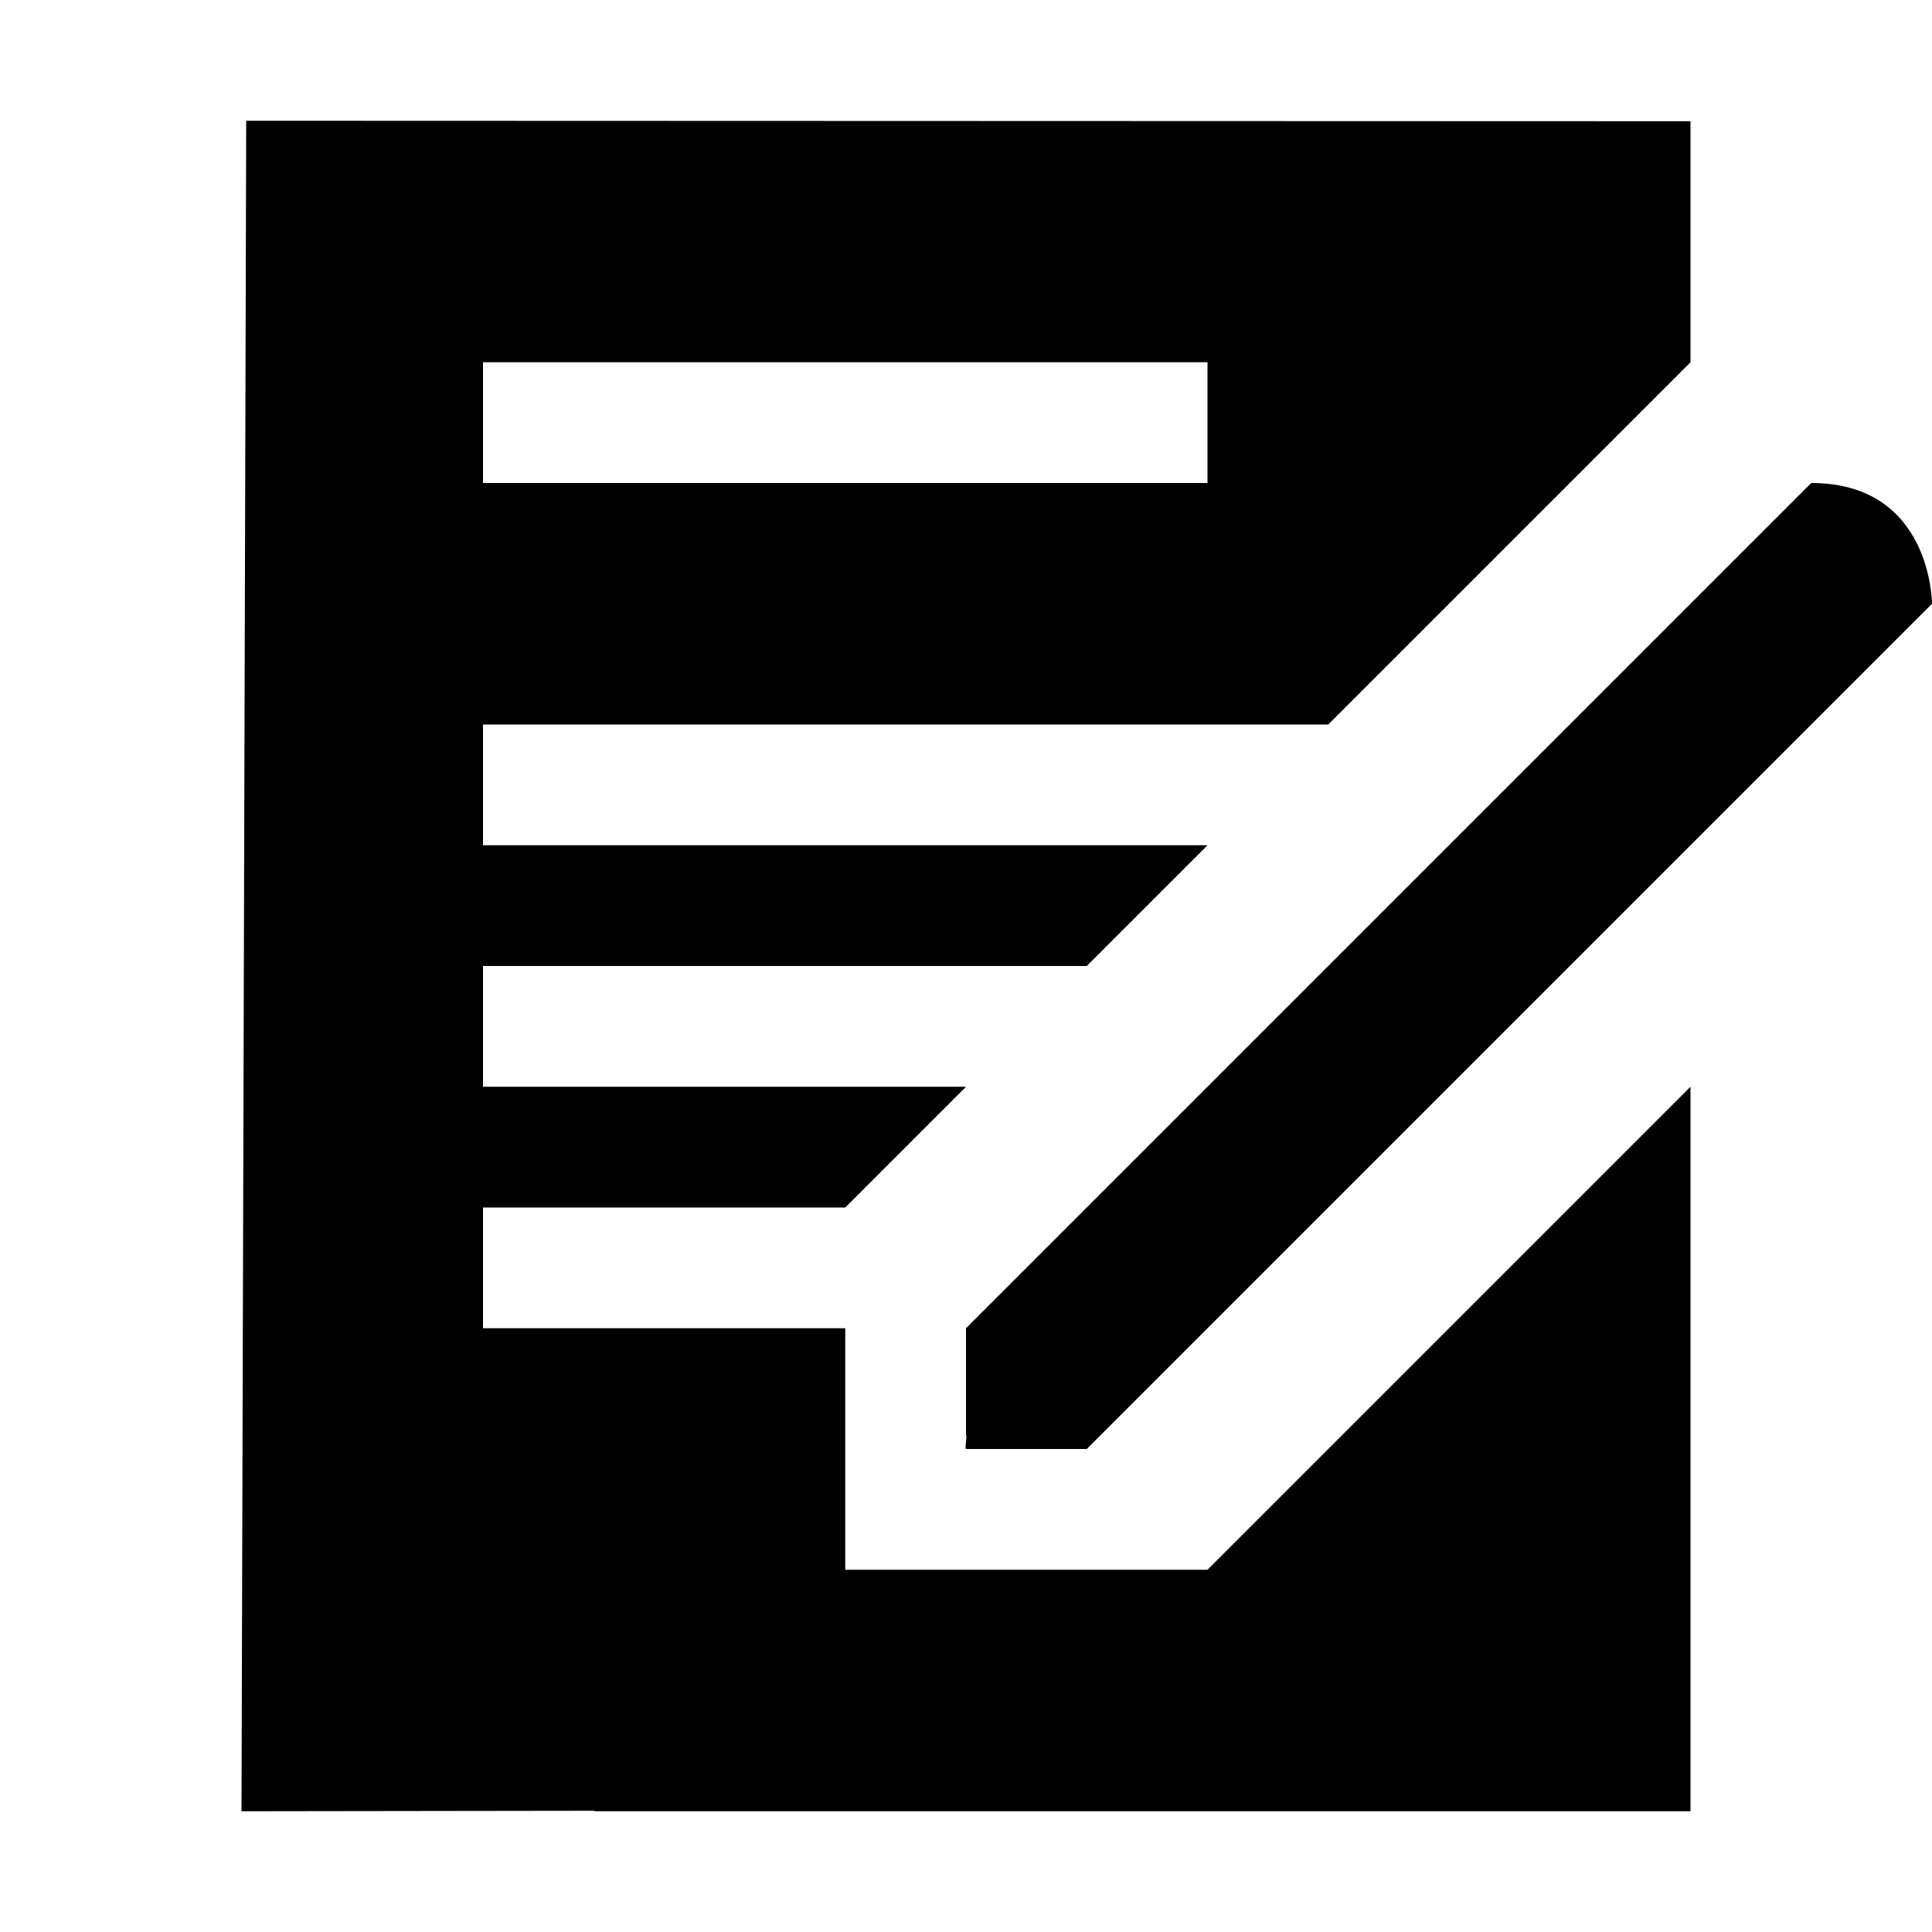
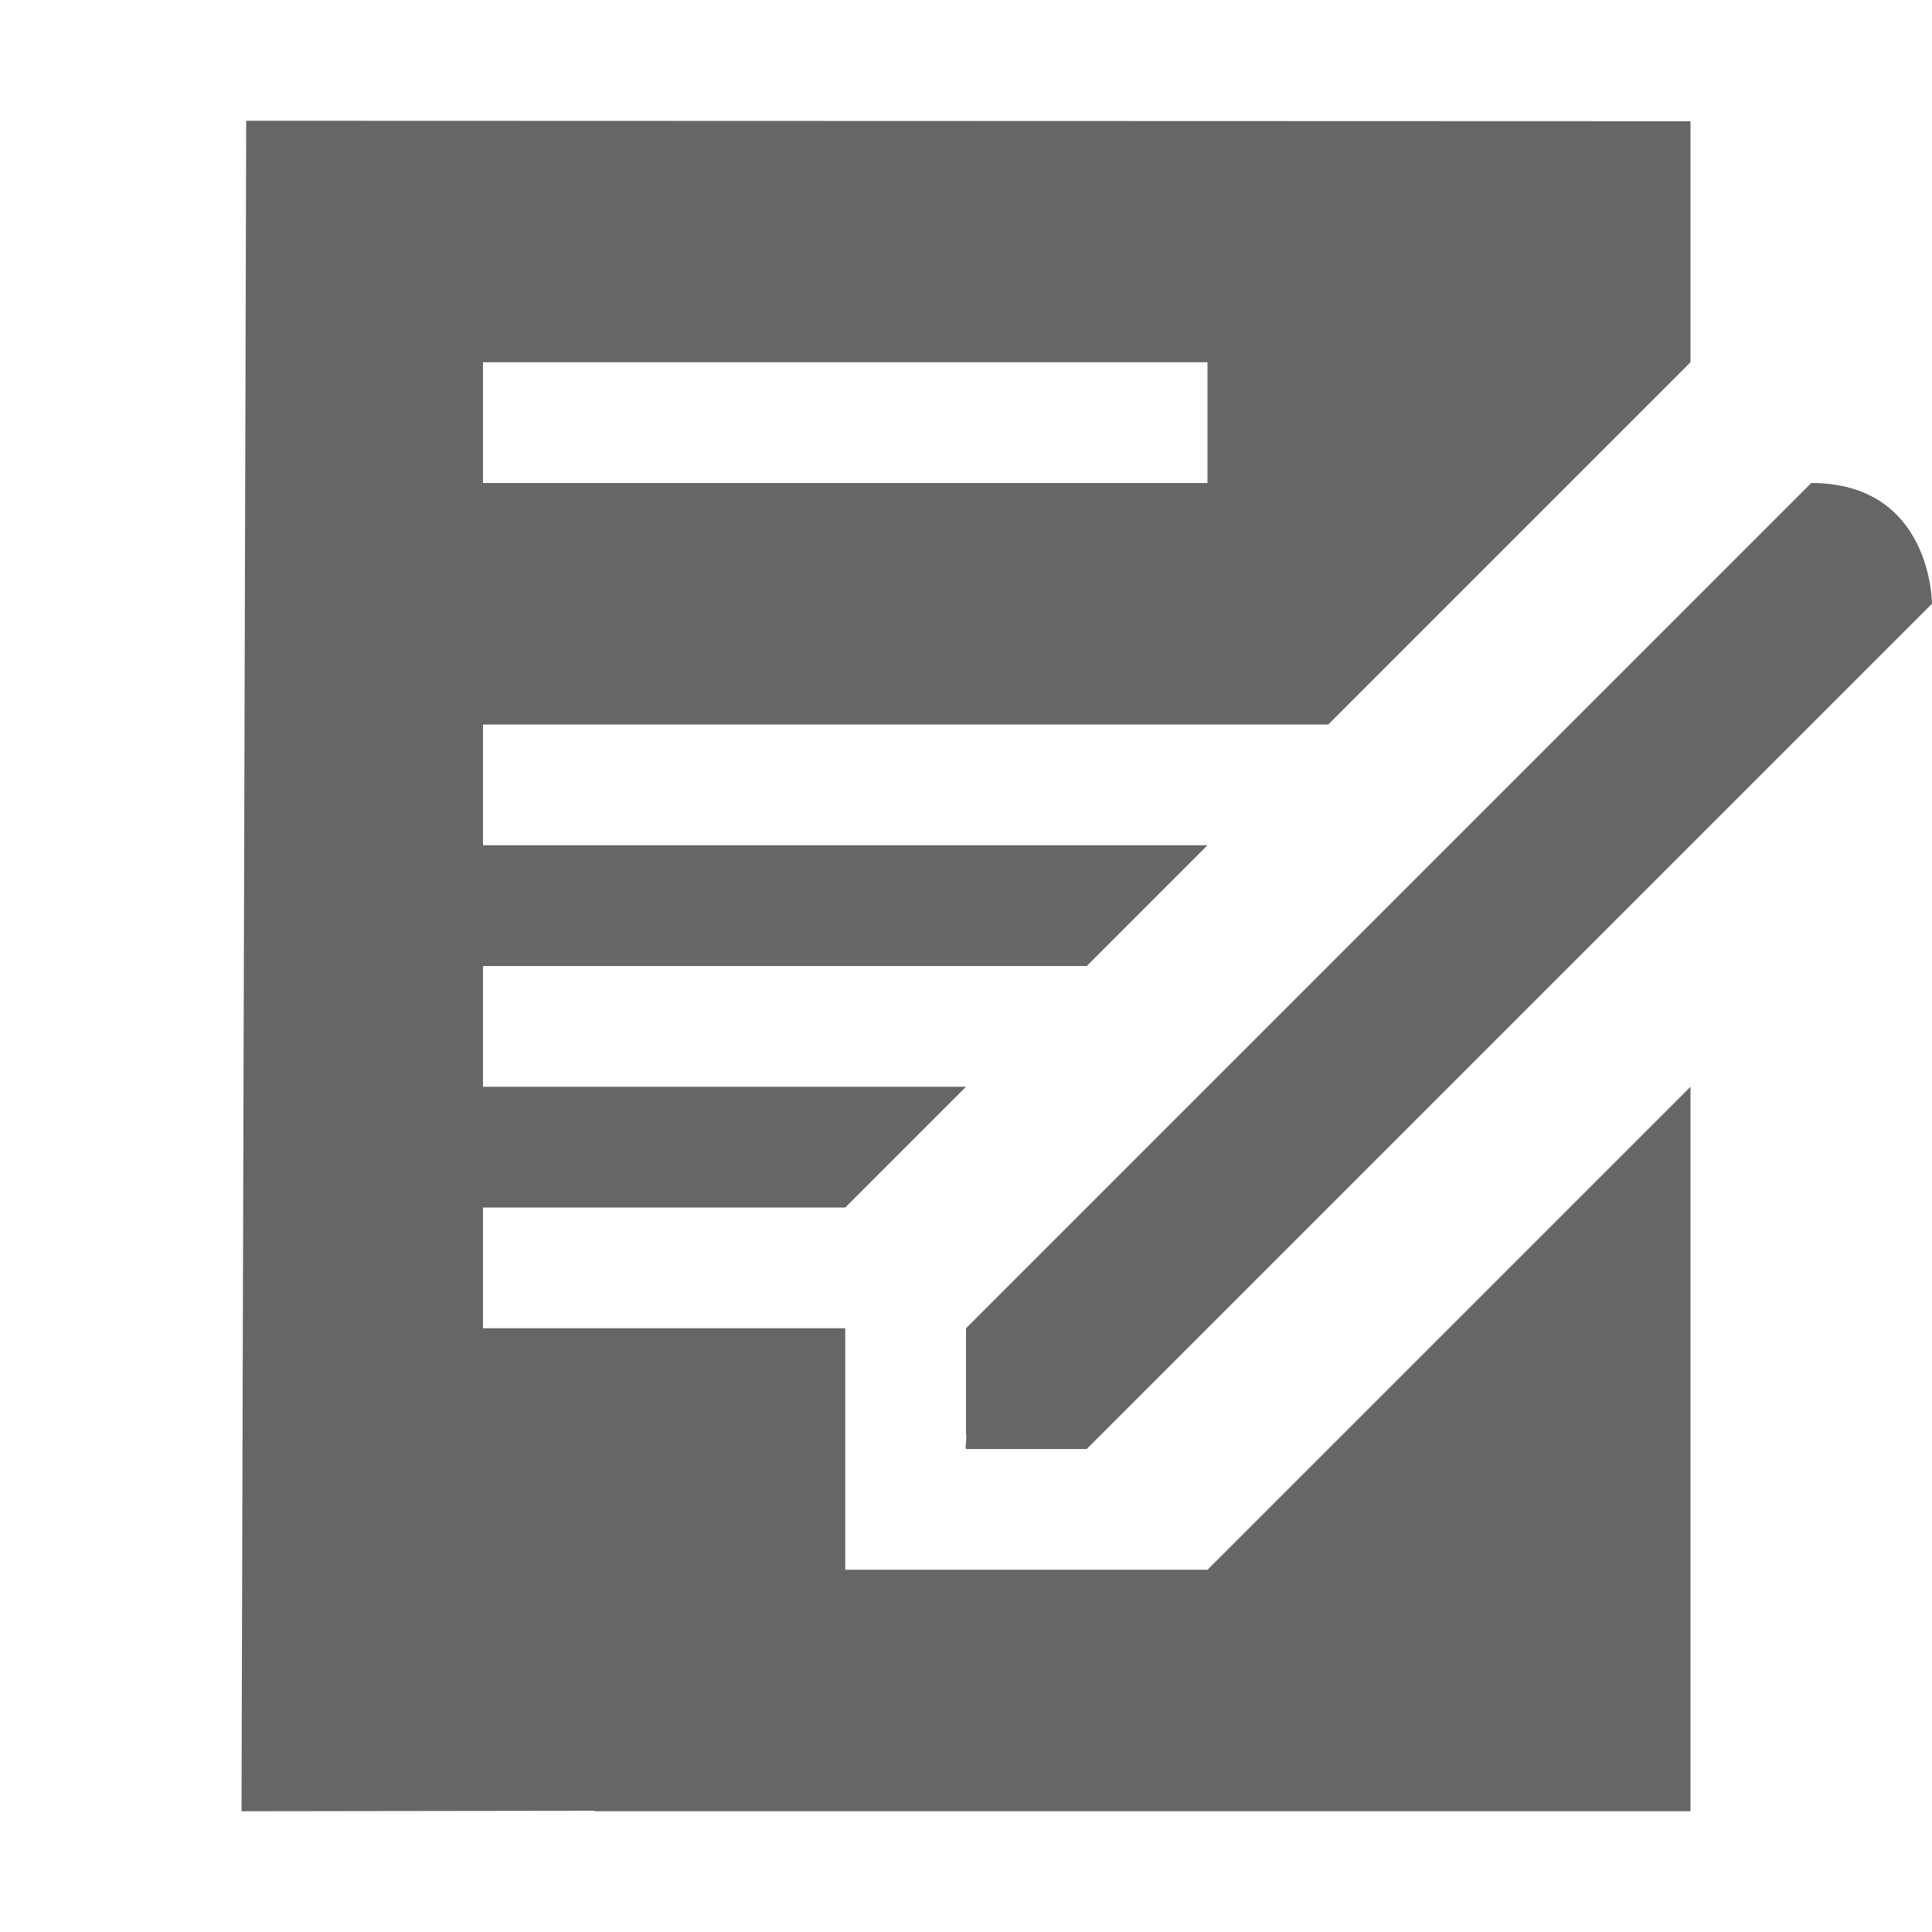
<svg xmlns="http://www.w3.org/2000/svg" xmlns:xlink="http://www.w3.org/1999/xlink" id="svg13986" height="16" width="16" version="1.1">
  <defs id="defs13988">
    <linearGradient id="linearGradient962">
      <stop id="stop958" style="stop-color:#fafafa;stop-opacity:1" offset="0" />
      <stop id="stop960" style="stop-color:#eeeeee;stop-opacity:1" offset="1" />
    </linearGradient>
    <linearGradient id="linearGradient4245">
      <stop id="stop4247" style="stop-color:#fafafa;stop-opacity:1" offset="0" />
      <stop id="stop4249" style="stop-color:#fafafa;stop-opacity:1" offset="1" />
    </linearGradient>
    <linearGradient id="linearGradient5117">
      <stop offset="0" style="stop-color:#000000;stop-opacity:0.326" id="stop5119" />
      <stop offset="1" style="stop-color:#000000;stop-opacity:0.132" id="stop5121" />
    </linearGradient>
    <linearGradient id="linearGradient4231">
      <stop offset="0" style="stop-color:#ffd941;stop-opacity:1" id="stop4233" />
      <stop offset="1" style="stop-color:#c3c3c3;stop-opacity:0" id="stop4235" />
    </linearGradient>
    <linearGradient id="linearGradient4226">
      <stop id="stop4228" style="stop-color:#ffffff;stop-opacity:1" offset="0" />
      <stop id="stop4230" style="stop-color:#d3d3d3;stop-opacity:1" offset="1" />
    </linearGradient>
    <linearGradient id="linearGradient4431">
      <stop offset="0" style="stop-color:#797979;stop-opacity:1" id="stop4579" />
      <stop id="stop4585" style="stop-color:#c2c2c2;stop-opacity:1" offset="0.778" />
      <stop offset="1" style="stop-color:#535353;stop-opacity:1" id="stop4581" />
    </linearGradient>
    <linearGradient id="linearGradient4583">
      <stop id="stop4433" style="stop-color:#828282;stop-opacity:1" offset="0" />
      <stop id="stop4435" style="stop-color:#c3c3c3;stop-opacity:0" offset="1" />
    </linearGradient>
    <linearGradient id="linearGradient27416-1-2">
      <stop offset="0" style="stop-color:#55c1ec;stop-opacity:1" id="stop27420-2-0" />
      <stop offset="1" style="stop-color:#3689e6;stop-opacity:1" id="stop27422-3-5" />
    </linearGradient>
    <linearGradient id="linearGradient3924-2-2-5-8">
      <stop offset="0" style="stop-color:#ffffff;stop-opacity:1" id="stop3926-9-4-9-6" />
      <stop offset="0.063" style="stop-color:#ffffff;stop-opacity:0.235" id="stop3928-9-8-6-5" />
      <stop offset="0.951" style="stop-color:#ffffff;stop-opacity:0.157" id="stop3930-3-5-1-7" />
      <stop offset="1" style="stop-color:#ffffff;stop-opacity:0.392" id="stop3932-8-0-4-8" />
    </linearGradient>
    <radialGradient gradientTransform="matrix(2.003784,0,0,1.4,27.98813,-17.4)" gradientUnits="userSpaceOnUse" xlink:href="#linearGradient3688-166-749-4-0-3-8" id="radialGradient3337-2-2" fy="43.5" fx="4.993" r="2.5" cy="43.5" cx="4.993" />
    <linearGradient id="linearGradient3688-166-749-4-0-3-8">
      <stop offset="0" style="stop-color:#181818;stop-opacity:1" id="stop2883-4-0-1-8" />
      <stop offset="1" style="stop-color:#181818;stop-opacity:0" id="stop2885-9-2-9-6" />
    </linearGradient>
    <radialGradient gradientTransform="matrix(2.003784,0,0,1.4,-20.01187,-104.4)" gradientUnits="userSpaceOnUse" xlink:href="#linearGradient3688-464-309-9-2-4-2" id="radialGradient3339-1-4" fy="43.5" fx="4.993" r="2.5" cy="43.5" cx="4.993" />
    <linearGradient id="linearGradient3688-464-309-9-2-4-2">
      <stop offset="0" style="stop-color:#181818;stop-opacity:1" id="stop2889-7-9-6-9" />
      <stop offset="1" style="stop-color:#181818;stop-opacity:0" id="stop2891-6-6-1-7" />
    </linearGradient>
    <linearGradient id="linearGradient3702-501-757-8-4-1-1">
      <stop offset="0" style="stop-color:#181818;stop-opacity:0" id="stop2895-8-9-9-1" />
      <stop offset="0.5" style="stop-color:#181818;stop-opacity:1" id="stop2897-7-8-7-7" />
      <stop offset="1" style="stop-color:#181818;stop-opacity:0" id="stop2899-4-5-1-5" />
    </linearGradient>
    <linearGradient gradientUnits="userSpaceOnUse" xlink:href="#linearGradient3702-501-757-8-4-1-1" id="linearGradient13984" y2="39.999" x2="25.058" y1="47.028" x1="25.058" />
    <linearGradient id="linearGradient4632-92-3-0-8-1">
      <stop offset="0" style="stop-color:#fafafa;stop-opacity:1" id="stop4634-68-8-0-2-9" />
      <stop offset="1" style="stop-color:#e1e1e1;stop-opacity:1" id="stop4636-8-21-7-1-4" />
    </linearGradient>
    <linearGradient id="linearGradient4215-8-4-07-7">
      <stop style="stop-color:#e9e9e9;stop-opacity:1;" offset="0" id="stop4217-1-2-1-2" />
      <stop style="stop-color:#ffffff;stop-opacity:1;" offset="1" id="stop4219-3-4-0-96" />
    </linearGradient>
    <linearGradient id="linearGradient4011-9-9-70-61-7">
      <stop id="stop4013-5-4-3-8-3" style="stop-color:#ffffff;stop-opacity:1;" offset="0" />
      <stop offset="0.508" style="stop-color:#ffffff;stop-opacity:0.235;" id="stop4015-1-5-70-9-5" />
      <stop id="stop4017-7-0-13-0-1" style="stop-color:#ffffff;stop-opacity:0.157;" offset="0.835" />
      <stop id="stop4019-1-12-7-0-7" style="stop-color:#ffffff;stop-opacity:0.392;" offset="1" />
    </linearGradient>
    <linearGradient y2="55.053" x2="30.271" y1="10.029" x1="30.271" gradientTransform="matrix(1.111111,0,0,1.25,-3.555556,-7.999999)" gradientUnits="userSpaceOnUse" id="linearGradient3643" xlink:href="#linearGradient27416-1-2" />
    <linearGradient y2="43" x2="24" y1="5" x1="24" gradientTransform="matrix(0.3581081,0,0,0.3590708,-0.5946087,-0.6284179)" gradientUnits="userSpaceOnUse" id="linearGradient3647" xlink:href="#linearGradient3924-2-2-5-8" />
    <radialGradient r="27.5" fy="4.342" fx="32" cy="4.342" cx="32" gradientTransform="matrix(0,0.5775841,-0.464474,0,10.04796,-17.28221)" gradientUnits="userSpaceOnUse" id="radialGradient3651" xlink:href="#linearGradient4226" />
    <linearGradient y2="44.341" x2="71.204" y1="6.238" x1="71.204" gradientTransform="matrix(-0.4594594,0,0,0.4594594,74.9585,20.34952)" gradientUnits="userSpaceOnUse" id="linearGradient3659" xlink:href="#linearGradient4011-9-9-70-61-7" />
    <linearGradient y2="8.093" x2="38.977" y1="59.968" x1="38.977" gradientTransform="matrix(-0.3725435,0,0,0.3725435,53.92125,19.33366)" gradientUnits="userSpaceOnUse" id="linearGradient3662" xlink:href="#linearGradient4215-8-4-07-7" />
    <radialGradient cx="62.625" cy="4.625" r="10.625" fx="62.625" fy="4.625" id="radialGradient3384-6-7" xlink:href="#linearGradient23419" gradientUnits="userSpaceOnUse" gradientTransform="matrix(0.3173066,0,0,0.09065887,175.3564,59.95077)" />
    <linearGradient id="linearGradient23419">
      <stop id="stop23421" style="stop-color:#000000;stop-opacity:1" offset="0" />
      <stop id="stop23423" style="stop-color:#000000;stop-opacity:0" offset="1" />
    </linearGradient>
    <radialGradient cx="62.625" cy="4.625" r="10.625" fx="62.625" fy="4.625" id="radialGradient3384-6-7-7" xlink:href="#linearGradient23419" gradientUnits="userSpaceOnUse" gradientTransform="matrix(0.3173066,0,0,0.09065887,175.3564,59.95077)" />
    <radialGradient cx="4.993" cy="43.5" r="2.5" fx="4.993" fy="43.5" id="radialGradient3013" xlink:href="#linearGradient3688-166-749-4-0-3-8" gradientUnits="userSpaceOnUse" gradientTransform="matrix(2.003784,0,0,1.4,27.98813,-17.4)" />
    <radialGradient cx="4.993" cy="43.5" r="2.5" fx="4.993" fy="43.5" id="radialGradient3015" xlink:href="#linearGradient3688-166-749-4-0-3-8" gradientUnits="userSpaceOnUse" gradientTransform="matrix(2.003784,0,0,1.4,-20.01187,-104.4)" />
    <linearGradient x1="25.058" y1="47.028" x2="25.058" y2="39.999" id="linearGradient4387" xlink:href="#linearGradient3702-501-757-8-4-1-1" gradientUnits="userSpaceOnUse" />
    <linearGradient xlink:href="#linearGradient4011-9-9-70-61-7" id="linearGradient3590" gradientUnits="userSpaceOnUse" gradientTransform="matrix(-0.2972972,0,0,0.2972972,52.32618,17.46136)" x1="71.204" y1="6.238" x2="71.204" y2="44.341" />
    <linearGradient xlink:href="#linearGradient4215-8-4-07-7" id="linearGradient3593" gradientUnits="userSpaceOnUse" gradientTransform="matrix(-0.254902,0,0,0.254902,39.15686,16.33333)" x1="38.977" y1="59.968" x2="38.977" y2="8.093" />
    <linearGradient xlink:href="#linearGradient23419" id="linearGradient3847" gradientUnits="userSpaceOnUse" gradientTransform="matrix(0.8074983,0,0,0.833744,106.8767,-0.0698511)" x1="-95.838" y1="54.2" x2="-95.838" y2="5.176" />
    <linearGradient xlink:href="#linearGradient3924-2-2-5-8" id="linearGradient3850" gradientUnits="userSpaceOnUse" gradientTransform="translate(4e-6,1.000006)" x1="24" y1="5" x2="24" y2="43" />
    <linearGradient xlink:href="#linearGradient27416-1-2" id="linearGradient3853" gradientUnits="userSpaceOnUse" gradientTransform="matrix(0.7878787,0,0,0.8863636,-1.212111,-3.363642)" x1="30.271" y1="10.029" x2="30.271" y2="55.053" />
    <radialGradient xlink:href="#linearGradient4632-92-3-0-8-1" id="radialGradient3857" gradientUnits="userSpaceOnUse" gradientTransform="matrix(0,1.625792,-1.625792,0,31.05905,-46.13457)" cx="32" cy="4.342" fx="32" fy="4.342" r="27.5" />
    <radialGradient cx="4.993" cy="43.5" r="2.5" fx="4.993" fy="43.5" id="radialGradient3337-2-2-2" xlink:href="#linearGradient3688-166-749-4-0-3-8" gradientUnits="userSpaceOnUse" gradientTransform="matrix(2.003784,0,0,1.4,27.98813,-17.4)" />
    <radialGradient cx="4.993" cy="43.5" r="2.5" fx="4.993" fy="43.5" id="radialGradient3339-1-4-8" xlink:href="#linearGradient3688-166-749-4-0-3-8" gradientUnits="userSpaceOnUse" gradientTransform="matrix(2.003784,0,0,1.4,-20.01187,-104.4)" />
    <linearGradient x1="25.058" y1="47.028" x2="25.058" y2="39.999" id="linearGradient4512" xlink:href="#linearGradient3702-501-757-8-4-1-1" gradientUnits="userSpaceOnUse" />
    <linearGradient xlink:href="#linearGradient27416-1-2" id="linearGradient4514" gradientUnits="userSpaceOnUse" gradientTransform="matrix(1.111111,0,0,1.25,-3.555556,-7.999999)" x1="30.271" y1="10.029" x2="30.271" y2="55.053" />
    <linearGradient xlink:href="#linearGradient3924-2-2-5-8" id="linearGradient4516" gradientUnits="userSpaceOnUse" gradientTransform="matrix(1.432432,0,0,1.436283,-2.378381,-2.470778)" x1="24" y1="5" x2="24" y2="43" />
    <radialGradient xlink:href="#linearGradient4632-92-3-0-8-1" id="radialGradient3651-7" gradientUnits="userSpaceOnUse" gradientTransform="matrix(1.0056172e-8,2.310336,-2.310336,1.0056172e-8,42.03128,-69.08596)" cx="32" cy="4.342" fx="32" fy="4.342" r="27.5" />
    <linearGradient xlink:href="#linearGradient4011-9-9-70-61-7" id="linearGradient4519" gradientUnits="userSpaceOnUse" gradientTransform="matrix(-0.4594594,0,0,0.4594594,74.9585,20.34952)" x1="71.204" y1="6.238" x2="71.204" y2="44.341" />
    <linearGradient xlink:href="#linearGradient4215-8-4-07-7" id="linearGradient4521" gradientUnits="userSpaceOnUse" gradientTransform="matrix(-0.3725435,0,0,0.3725435,53.92125,19.33366)" x1="38.977" y1="59.968" x2="38.977" y2="8.093" />
    <radialGradient gradientTransform="matrix(0.3173066,0,0,0.09065887,175.3564,59.95077)" gradientUnits="userSpaceOnUse" xlink:href="#linearGradient23419" id="radialGradient3384-6-7-3" fy="4.625" fx="62.625" r="10.625" cy="4.625" cx="62.625" />
    <radialGradient gradientTransform="matrix(0.3173066,0,0,0.09065887,175.3564,59.95077)" gradientUnits="userSpaceOnUse" xlink:href="#linearGradient23419" id="radialGradient3384-6-7-7-2" fy="4.625" fx="62.625" r="10.625" cy="4.625" cx="62.625" />
    <linearGradient id="linearGradient4291">
      <stop id="stop4293" style="stop-color:#ffe69a;stop-opacity:0.704" offset="0" />
      <stop id="stop4295" style="stop-color:#cfb245;stop-opacity:0.539" offset="1" />
    </linearGradient>
    <linearGradient gradientTransform="matrix(0.2537859,0,0,0.3050187,19.12898,-0.6854636)" gradientUnits="userSpaceOnUse" xlink:href="#linearGradient5117" id="linearGradient3019" y2="2.906" x2="-51.786" y1="50.786" x1="-51.786" />
    <linearGradient gradientTransform="matrix(0.2432432,0,0,0.3513513,2.162163,-0.4324147)" gradientUnits="userSpaceOnUse" xlink:href="#linearGradient3977" id="linearGradient3988" y2="41.077" x2="24" y1="6.923" x1="24" />
    <linearGradient id="linearGradient3977">
      <stop offset="0" style="stop-color:#ffffff;stop-opacity:1" id="stop3979" />
      <stop offset="0" style="stop-color:#ffffff;stop-opacity:0.235" id="stop3981" />
      <stop offset="1" style="stop-color:#ffffff;stop-opacity:0.157" id="stop3983" />
      <stop offset="1" style="stop-color:#ffffff;stop-opacity:0.392" id="stop3985" />
    </linearGradient>
    <linearGradient gradientTransform="matrix(0.2857136,0,0,0.304197,1.142872,0.2326182)" gradientUnits="userSpaceOnUse" xlink:href="#linearGradient3600" id="linearGradient3806" y2="47.013" x2="25.132" y1="0.985" x1="25.132" />
    <linearGradient id="linearGradient3600">
      <stop offset="0" style="stop-color:#f4f4f4;stop-opacity:1" id="stop3602" />
      <stop offset="1" style="stop-color:#dbdbdb;stop-opacity:1" id="stop3604" />
    </linearGradient>
    <linearGradient gradientTransform="matrix(0.1387623,-0.2016034,0.2016034,0.1387623,133.8513,-73.7583)" y2="-229.81" x2="-561.296" y1="-222.03" x1="-561.296" gradientUnits="userSpaceOnUse" id="path9898_1_" xlink:href="#path9893_1_">
      <stop id="stop7673" style="stop-color:#002e99;stop-opacity:1" offset="0" />
      <stop id="stop7675" style="stop-color:#3689e6;stop-opacity:1" offset="0.316" />
      <stop id="stop7677" style="stop-color:#8cd5ff;stop-opacity:1" offset="1" />
    </linearGradient>
    <linearGradient gradientTransform="matrix(0.1387623,-0.2016034,0.2016034,0.1387623,133.8513,-73.7583)" y2="-229.81" x2="-549.18" y1="-222.03" x1="-549.18" gradientUnits="userSpaceOnUse" id="path9893_1_" spreadMethod="pad">
      <stop id="stop7681" style="stop-color:#002e99;stop-opacity:1" offset="0" />
      <stop id="stop7683" style="stop-color:#3689e6;stop-opacity:1" offset="0.316" />
      <stop id="stop7685" style="stop-color:#8cd5ff;stop-opacity:1" offset="1" />
    </linearGradient>
    <linearGradient gradientTransform="matrix(0.1387623,-0.2016034,0.2016034,0.1387623,146.2107,-74.35295)" y2="-229.81" x2="-538.134" y1="-222.03" x1="-538.134" gradientUnits="userSpaceOnUse" id="path9888_1_">
      <stop id="stop7689" style="stop-color:#729FCF" offset="0" />
      <stop id="stop7691" style="stop-color:#A5BFDA" offset="0.316" />
      <stop id="stop7693" style="stop-color:#376CA4" offset="1" />
    </linearGradient>
    <linearGradient gradientTransform="matrix(0.1387623,-0.2016034,0.2016034,0.1387623,146.2107,-74.35295)" y2="-225.677" x2="-560.912" y1="-225.252" x1="-543.097" gradientUnits="userSpaceOnUse" id="path9930_1_">
      <stop id="stop7697" style="stop-color:#FFFFFF" offset="0" />
      <stop id="stop7699" style="stop-color:#FFFFFF;stop-opacity:0" offset="1" />
    </linearGradient>
    <linearGradient gradientTransform="matrix(0.2972973,0,0,0.2432432,1.866156,3.162159)" gradientUnits="userSpaceOnUse" xlink:href="#linearGradient3977-7-7" id="linearGradient3174-3" y2="40.444" x2="24" y1="-0.667" x1="23.996" />
    <linearGradient id="linearGradient3977-7-7">
      <stop offset="0" style="stop-color:#ffffff;stop-opacity:1" id="stop3979-6-6" />
      <stop offset="0" style="stop-color:#ffffff;stop-opacity:0.235" id="stop3981-3-44" />
      <stop offset="1" style="stop-color:#ffffff;stop-opacity:0.157" id="stop3983-8-5" />
      <stop offset="1" style="stop-color:#ffffff;stop-opacity:0.392" id="stop3985-2-08" />
    </linearGradient>
    <linearGradient gradientTransform="matrix(0.3714277,0,0,0.2390117,-1.914262,2.897046)" gradientUnits="userSpaceOnUse" xlink:href="#linearGradient4337" id="linearGradient3182-5" y2="47.013" x2="25.132" y1="0.985" x1="25.132" />
    <linearGradient id="linearGradient5736">
      <stop offset="0" style="stop-color:#586e75;stop-opacity:1" id="stop5738" />
      <stop offset="1" style="stop-color:#073642;stop-opacity:1" id="stop5740" />
    </linearGradient>
    <linearGradient id="linearGradient4337">
      <stop offset="0" style="stop-color:#fdf6e3;stop-opacity:1" id="stop4339" />
      <stop offset="1" style="stop-color:#eee8d5;stop-opacity:1" id="stop4341" />
    </linearGradient>
    <linearGradient x1="17.231" y1="-2.101" x2="26.445" y2="55.173" id="linearGradient3192-0-3" xlink:href="#linearGradient5736" gradientUnits="userSpaceOnUse" gradientTransform="matrix(0.3402577,0.09076733,-0.05512078,0.2048136,1.274556,0.8968505)" />
    <linearGradient xlink:href="#linearGradient5736" id="linearGradient4526" gradientUnits="userSpaceOnUse" gradientTransform="matrix(0.3700143,-0.03237206,0.02083124,0.2381022,-2.775708,4.325931)" x1="25.132" y1="0.985" x2="25.132" y2="47.013" />
  </defs>
-   <path id="path4520" style="display:inline;fill:#000000;fill-opacity:1;stroke:none;stroke-width:1;stroke-linejoin:round;stroke-opacity:0.498;opacity:1" d="M 2.039,1 2,15 4.924,14.996 V 15 H 14 V 9 l -4,4 H 7 V 11 H 6 4 V 10 H 7 L 8,9 H 4 V 8 H 9 L 10,7 H 4 V 6 h 7 L 14,3 V 1.004 Z M 4,3 h 6 V 4 H 4 Z" />
+   <path id="path4520" style="display:inline;fill:#666666;fill-opacity:1;stroke:none;stroke-width:1;stroke-linejoin:round;stroke-opacity:0.498;opacity:1" d="M 2.039,1 2,15 4.924,14.996 V 15 H 14 V 9 l -4,4 H 7 V 11 H 6 4 V 10 H 7 L 8,9 H 4 V 8 H 9 L 10,7 H 4 V 6 h 7 L 14,3 V 1.004 Z M 4,3 h 6 V 4 H 4 Z" />
  <g id="layer4-0" transform="matrix(0.9047486,0,0,0.9047486,-570.515,-723.3837)" />
  <g id="layer4-0-7" transform="matrix(0.9047486,0,0,0.9047486,-570.515,-716.1457)" />
  <g id="layer1-3" transform="matrix(0.9047486,0,0,0.9047486,-73.80799,-47.32656)" />
-   <path id="path1275" style="color:#000000;font-style:normal;font-variant:normal;font-weight:normal;font-stretch:normal;font-size:medium;line-height:normal;font-family:sans-serif;font-variant-ligatures:normal;font-variant-position:normal;font-variant-caps:normal;font-variant-numeric:normal;font-variant-alternates:normal;font-variant-east-asian:normal;font-feature-settings:normal;font-variation-settings:normal;text-indent:0;text-align:start;text-decoration:none;text-decoration-line:none;text-decoration-style:solid;text-decoration-color:#000000;letter-spacing:normal;word-spacing:normal;text-transform:none;writing-mode:lr-tb;direction:ltr;text-orientation:mixed;dominant-baseline:auto;baseline-shift:baseline;text-anchor:start;white-space:normal;shape-padding:0;shape-margin:0;inline-size:0;clip-rule:nonzero;display:inline;overflow:visible;visibility:visible;isolation:auto;mix-blend-mode:normal;color-interpolation:sRGB;color-interpolation-filters:linearRGB;solid-color:#000000;solid-opacity:1;vector-effect:none;fill:#000000;fill-opacity:1;fill-rule:nonzero;stroke:none;stroke-width:0.5;stroke-linecap:round;stroke-linejoin:round;stroke-miterlimit:4;stroke-dasharray:none;stroke-dashoffset:0;stroke-opacity:1;color-rendering:auto;image-rendering:auto;shape-rendering:auto;text-rendering:auto;enable-background:accumulate;stop-color:#000000;opacity:1" d="m 9,12 7,-7 c 0,0 0,-1 -1,-1 l -7,7 v 0.879 C 8.011,11.891 7.989,11.989 8,12 Z" />
+   <path id="path1275" style="color:#000000;font-style:normal;font-variant:normal;font-weight:normal;font-stretch:normal;font-size:medium;line-height:normal;font-family:sans-serif;font-variant-ligatures:normal;font-variant-position:normal;font-variant-caps:normal;font-variant-numeric:normal;font-variant-alternates:normal;font-variant-east-asian:normal;font-feature-settings:normal;font-variation-settings:normal;text-indent:0;text-align:start;text-decoration:none;text-decoration-line:none;text-decoration-style:solid;text-decoration-color:#000000;letter-spacing:normal;word-spacing:normal;text-transform:none;writing-mode:lr-tb;direction:ltr;text-orientation:mixed;dominant-baseline:auto;baseline-shift:baseline;text-anchor:start;white-space:normal;shape-padding:0;shape-margin:0;inline-size:0;clip-rule:nonzero;display:inline;overflow:visible;visibility:visible;isolation:auto;mix-blend-mode:normal;color-interpolation:sRGB;color-interpolation-filters:linearRGB;solid-color:#000000;solid-opacity:1;vector-effect:none;fill:#666666;fill-opacity:1;fill-rule:nonzero;stroke:none;stroke-width:0.5;stroke-linecap:round;stroke-linejoin:round;stroke-miterlimit:4;stroke-dasharray:none;stroke-dashoffset:0;stroke-opacity:1;color-rendering:auto;image-rendering:auto;shape-rendering:auto;text-rendering:auto;enable-background:accumulate;stop-color:#000000;opacity:1" d="m 9,12 7,-7 c 0,0 0,-1 -1,-1 l -7,7 v 0.879 C 8.011,11.891 7.989,11.989 8,12 Z" />
</svg>
